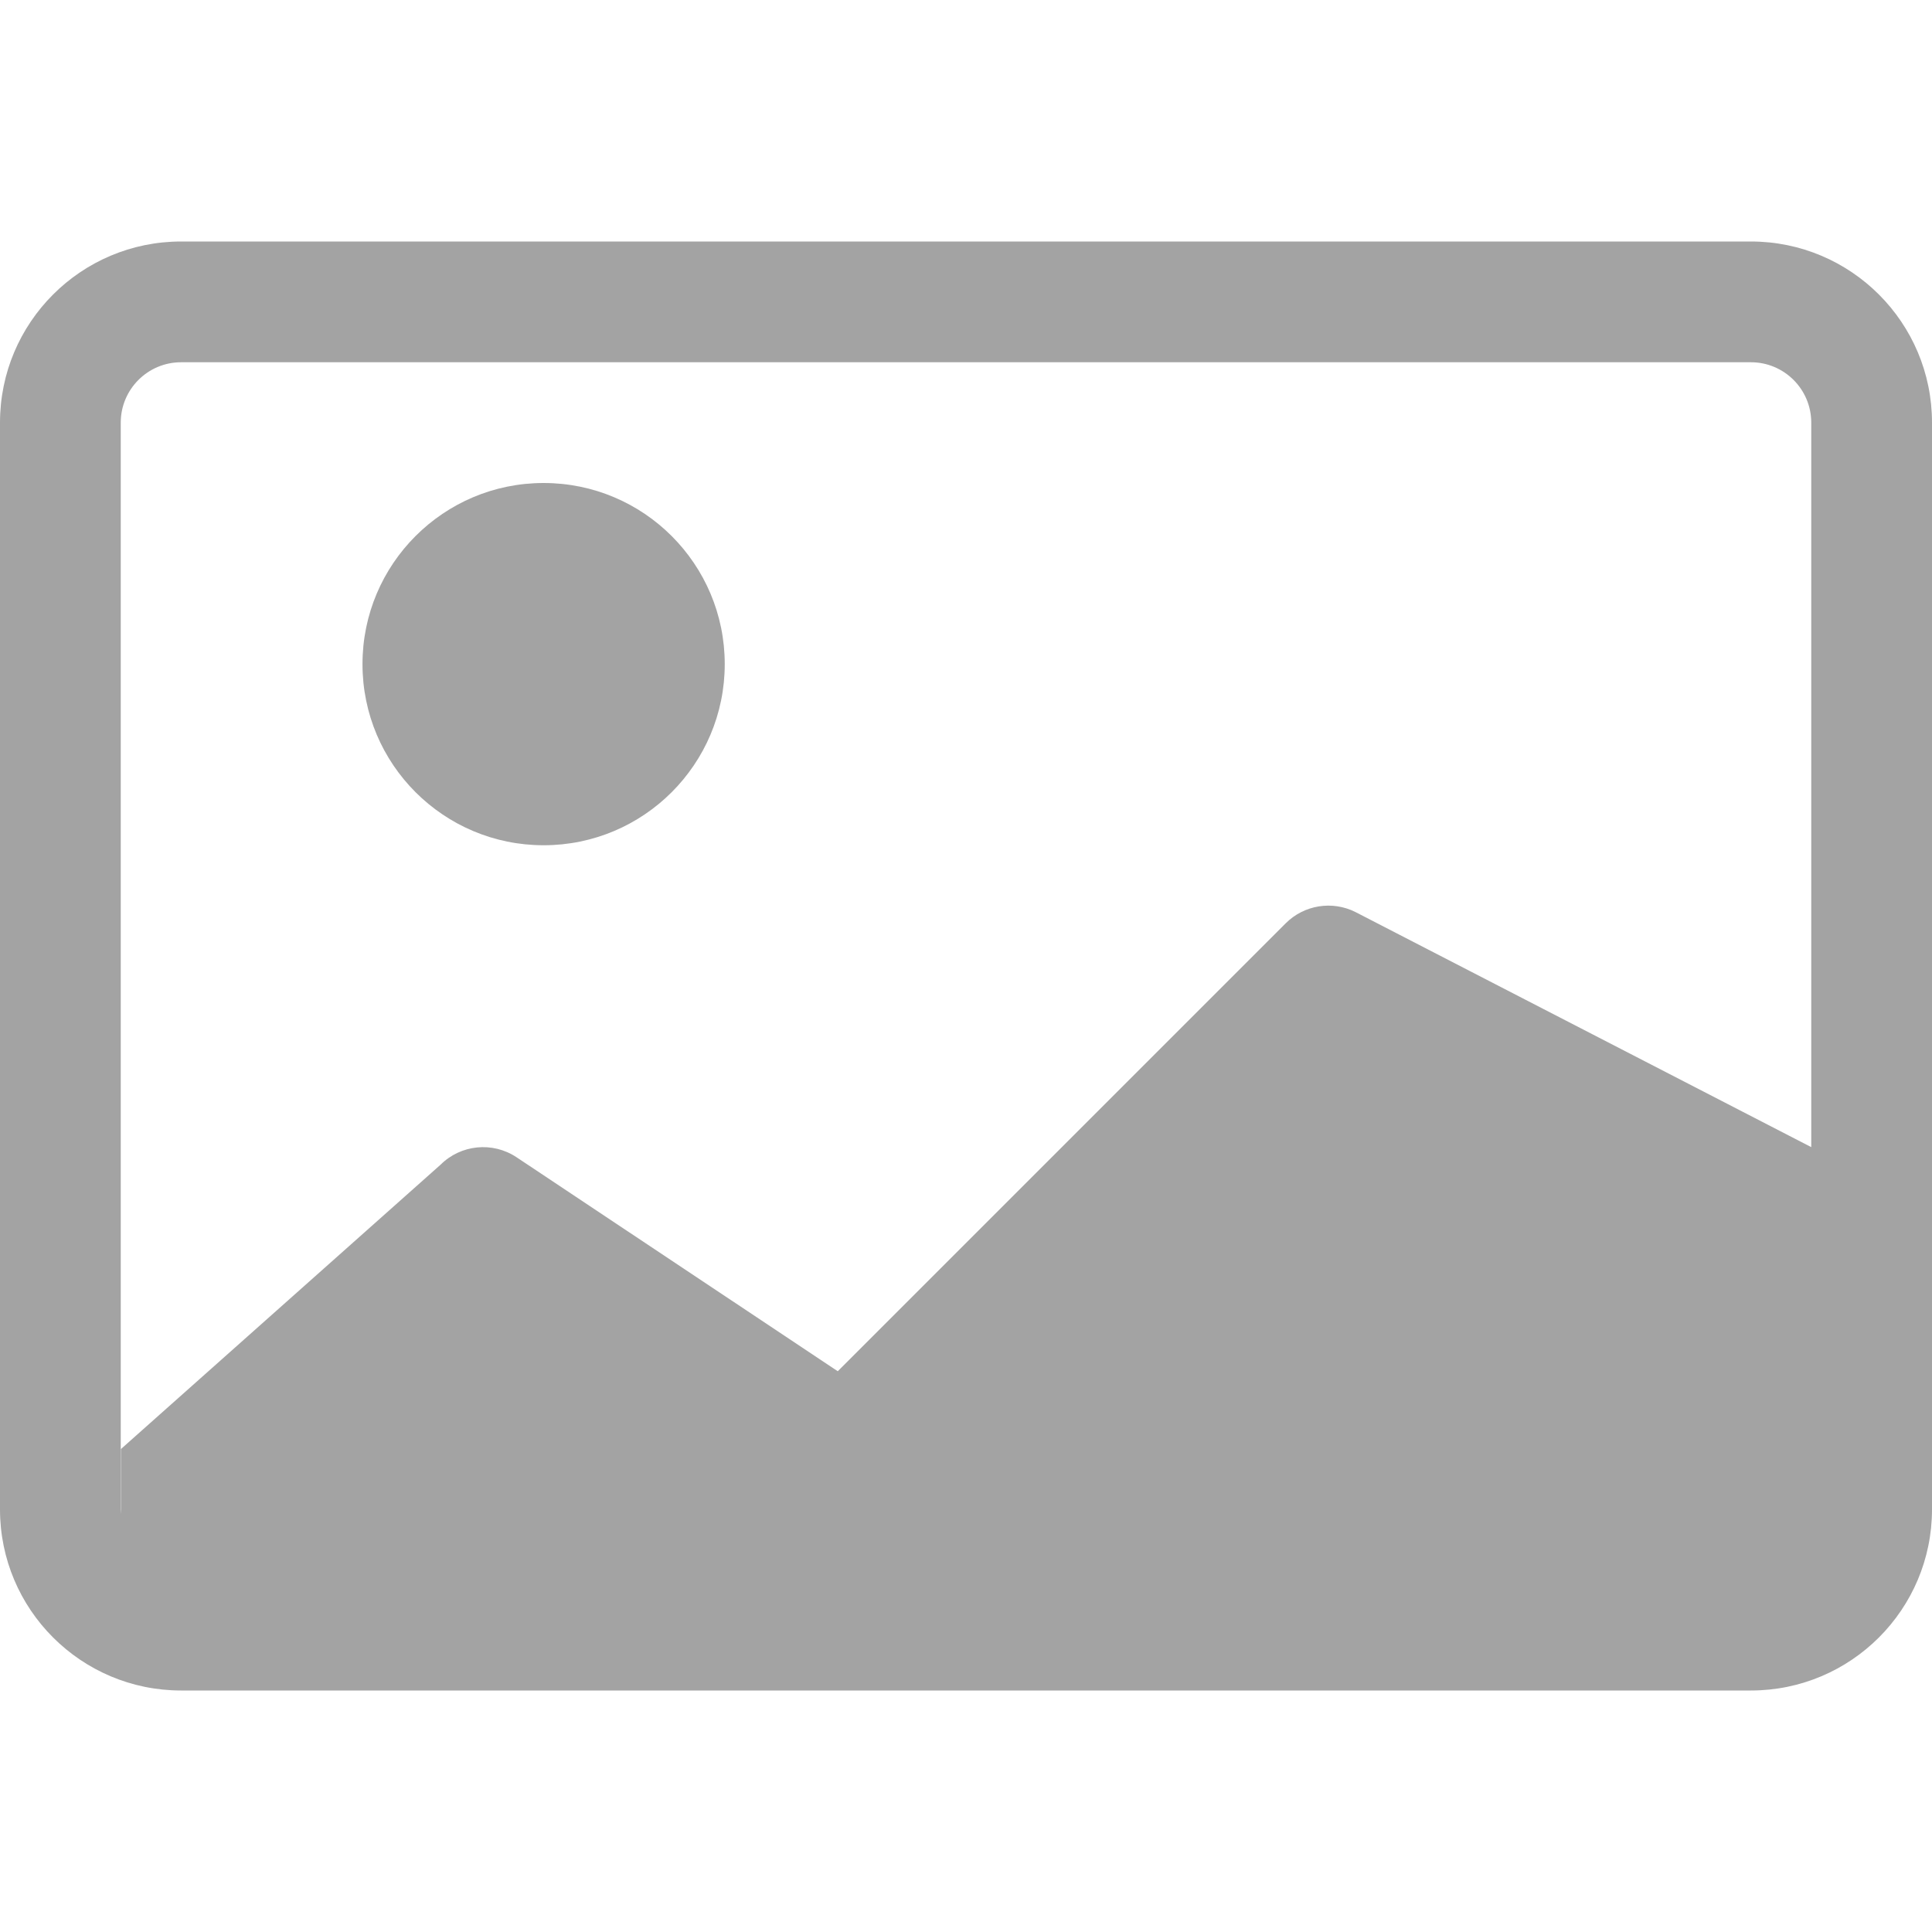
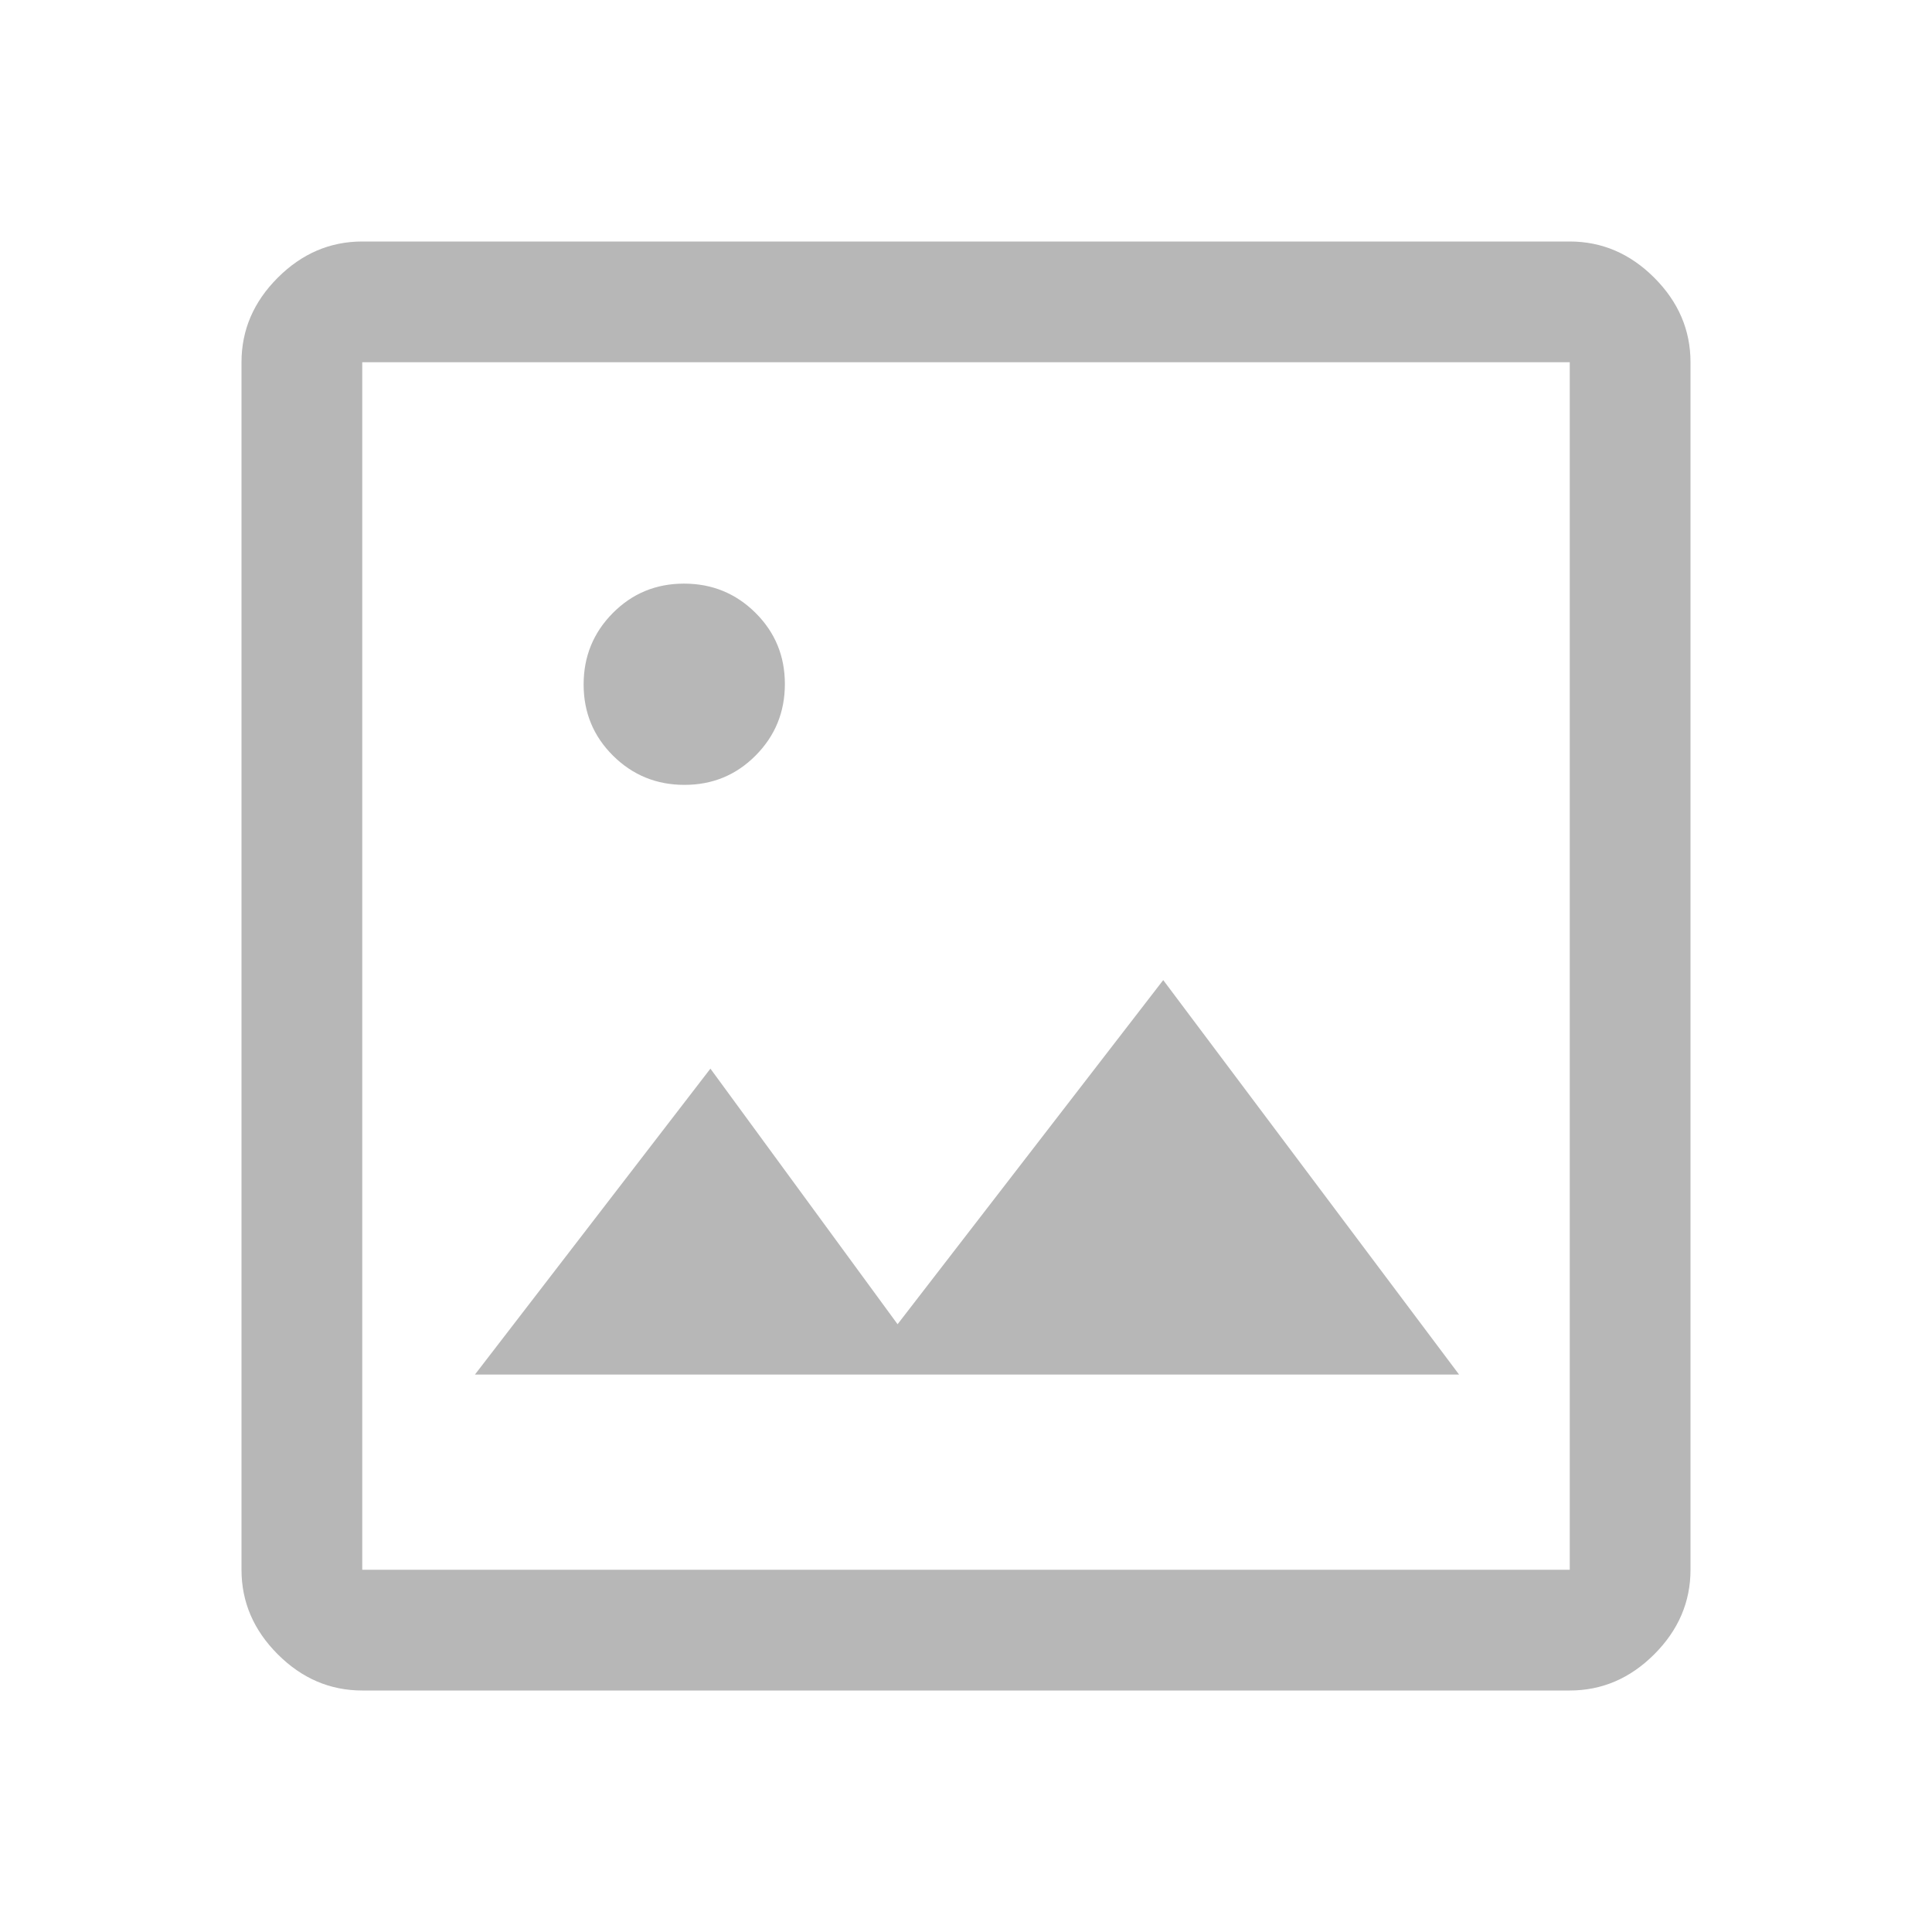
- <svg xmlns="http://www.w3.org/2000/svg" width="16" height="16" fill="#a3a3a3" viewBox="0 0 16 16">
-   <path d="M6.002 5.5a1.5 1.5 0 1 1-3 0 1.5 1.5 0 0 1 3 0" />
-   <path d="M1.5 2A1.5 1.5 0 0 0 0 3.5v9A1.5 1.5 0 0 0 1.5 14h13a1.5 1.5 0 0 0 1.5-1.5v-9A1.5 1.5 0 0 0 14.5 2zm13 1a.5.5 0 0 1 .5.5v6l-3.775-1.947a.5.5 0 0 0-.577.093l-3.71 3.71-2.66-1.772a.5.5 0 0 0-.63.062L1.002 12v.54L1 12.5v-9a.5.5 0 0 1 .5-.5z" />
+ <svg xmlns="http://www.w3.org/2000/svg" height="48px" viewBox="0 -960 960 960" width="48px" fill="#B7B7B7">
+   <path d="M180-120q-24 0-42-18t-18-42v-600q0-24 18-42t42-18h600q24 0 42 18t18 42v600q0 24-18 42t-42 18H180Zm0-60h600v-600H180v600Zm56-97h489L578-473 446-302l-93-127-117 152Zm-56 97v-600 600Zm160.12-390q20.88 0 35.38-14.62 14.5-14.62 14.5-35.5 0-20.88-14.62-35.38-14.62-14.5-35.5-14.5-20.88 0-35.38 14.62-14.5 14.62-14.5 35.5 0 20.88 14.62 35.38 14.62 14.5 35.5 14.5Z" />
</svg>
